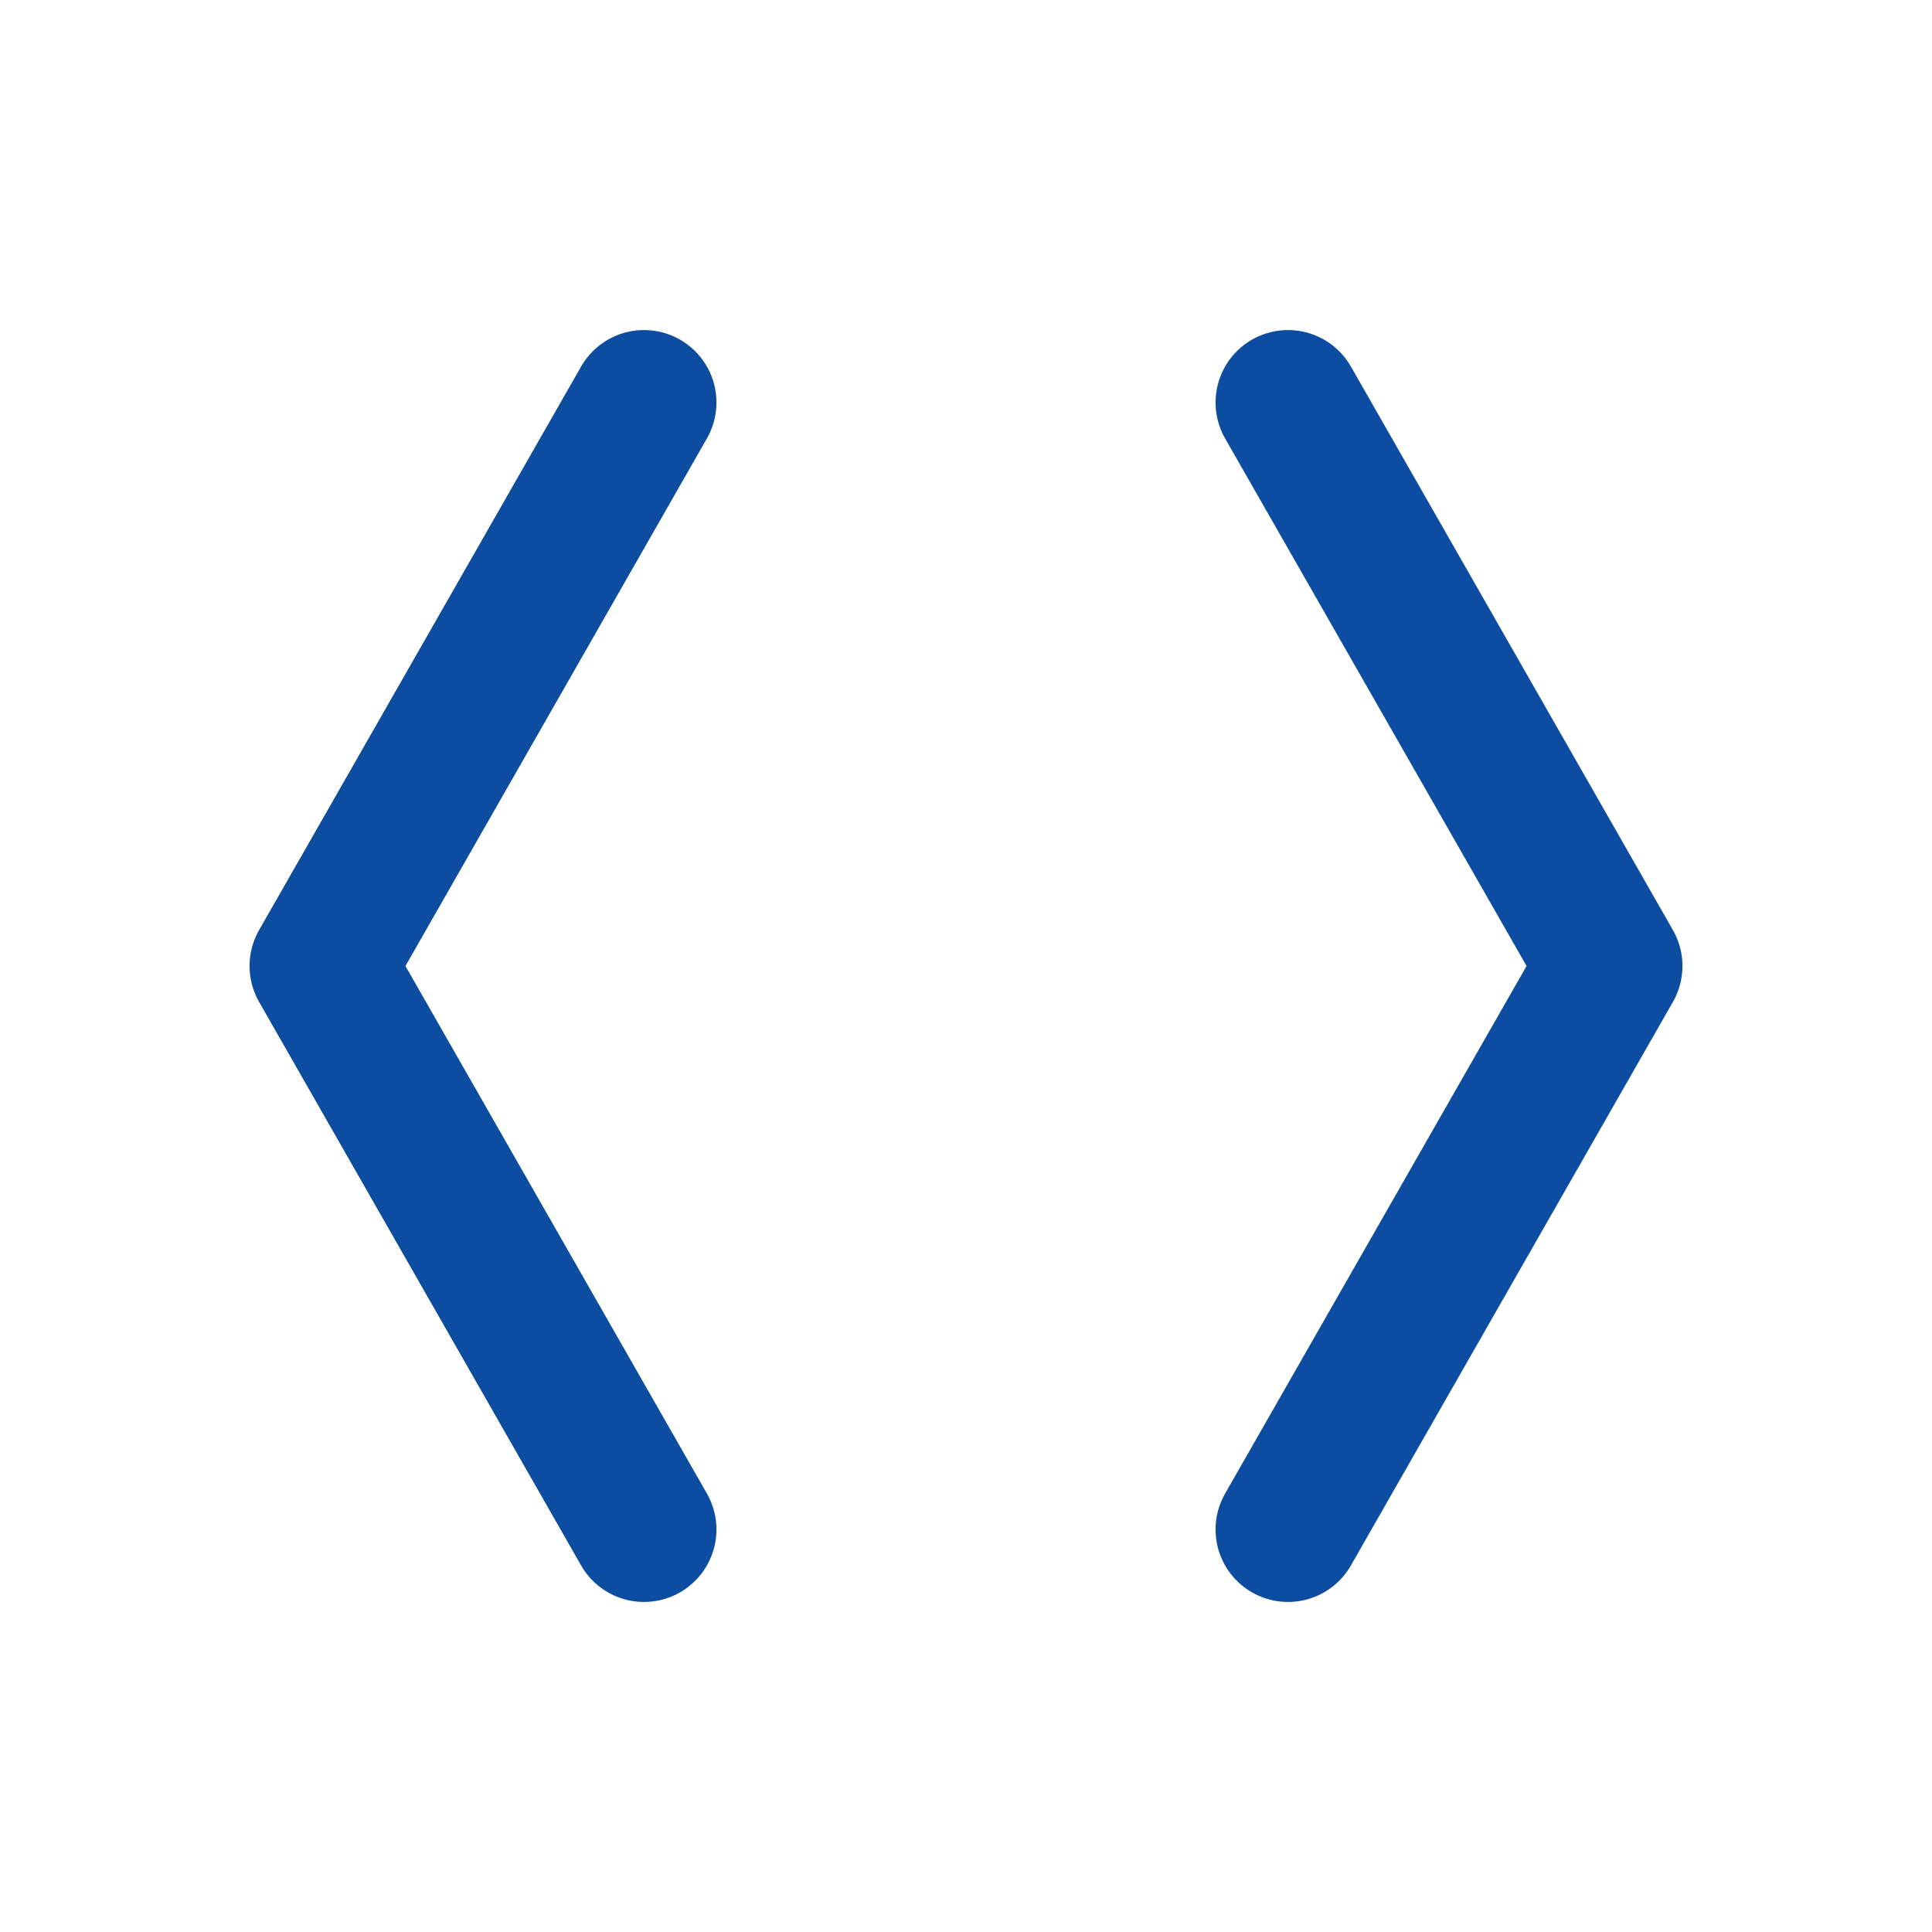
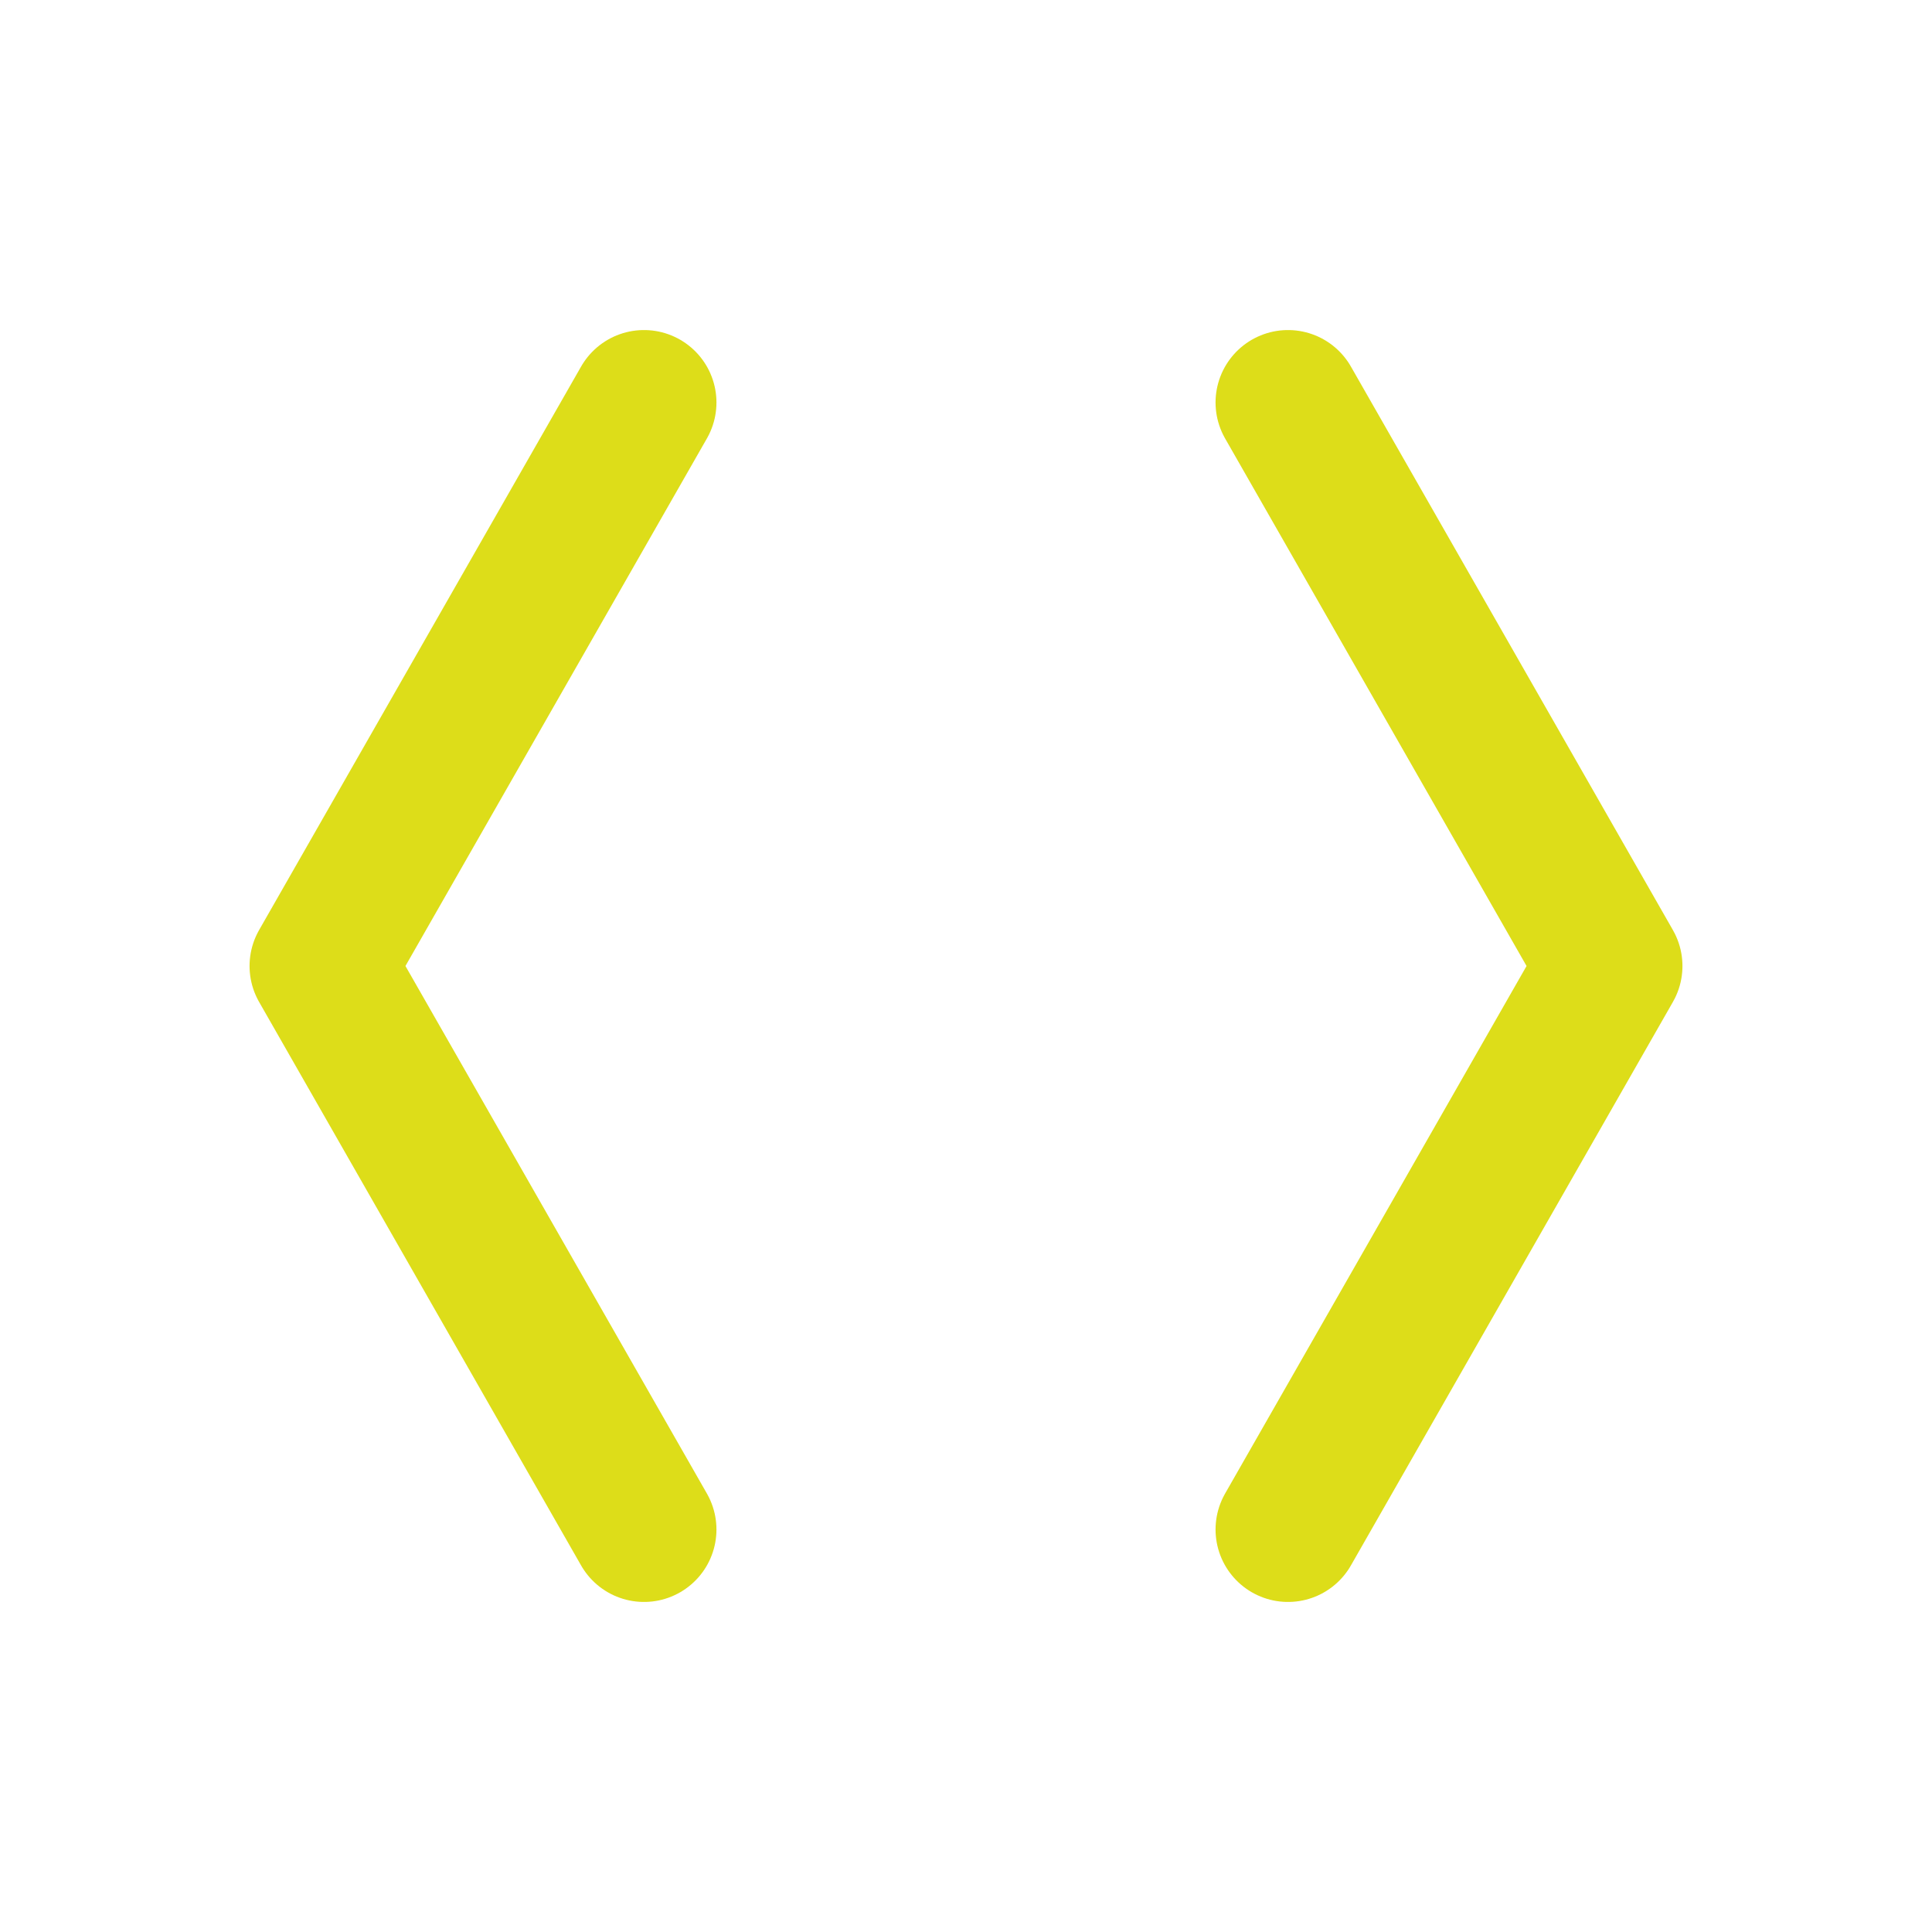
- <svg xmlns="http://www.w3.org/2000/svg" viewBox="0 0 24 24" fill="none" stroke="#0c4da2" stroke-width="1.8" stroke-linecap="round" stroke-linejoin="round">
+ <svg xmlns="http://www.w3.org/2000/svg" viewBox="0 0 24 24" fill="none" stroke="#dddd19ff" stroke-width="1.8" stroke-linecap="round" stroke-linejoin="round">
  <path d="M8 5L4 12l4 7" />
  <path d="M16 5l4 7-4 7" />
</svg>
